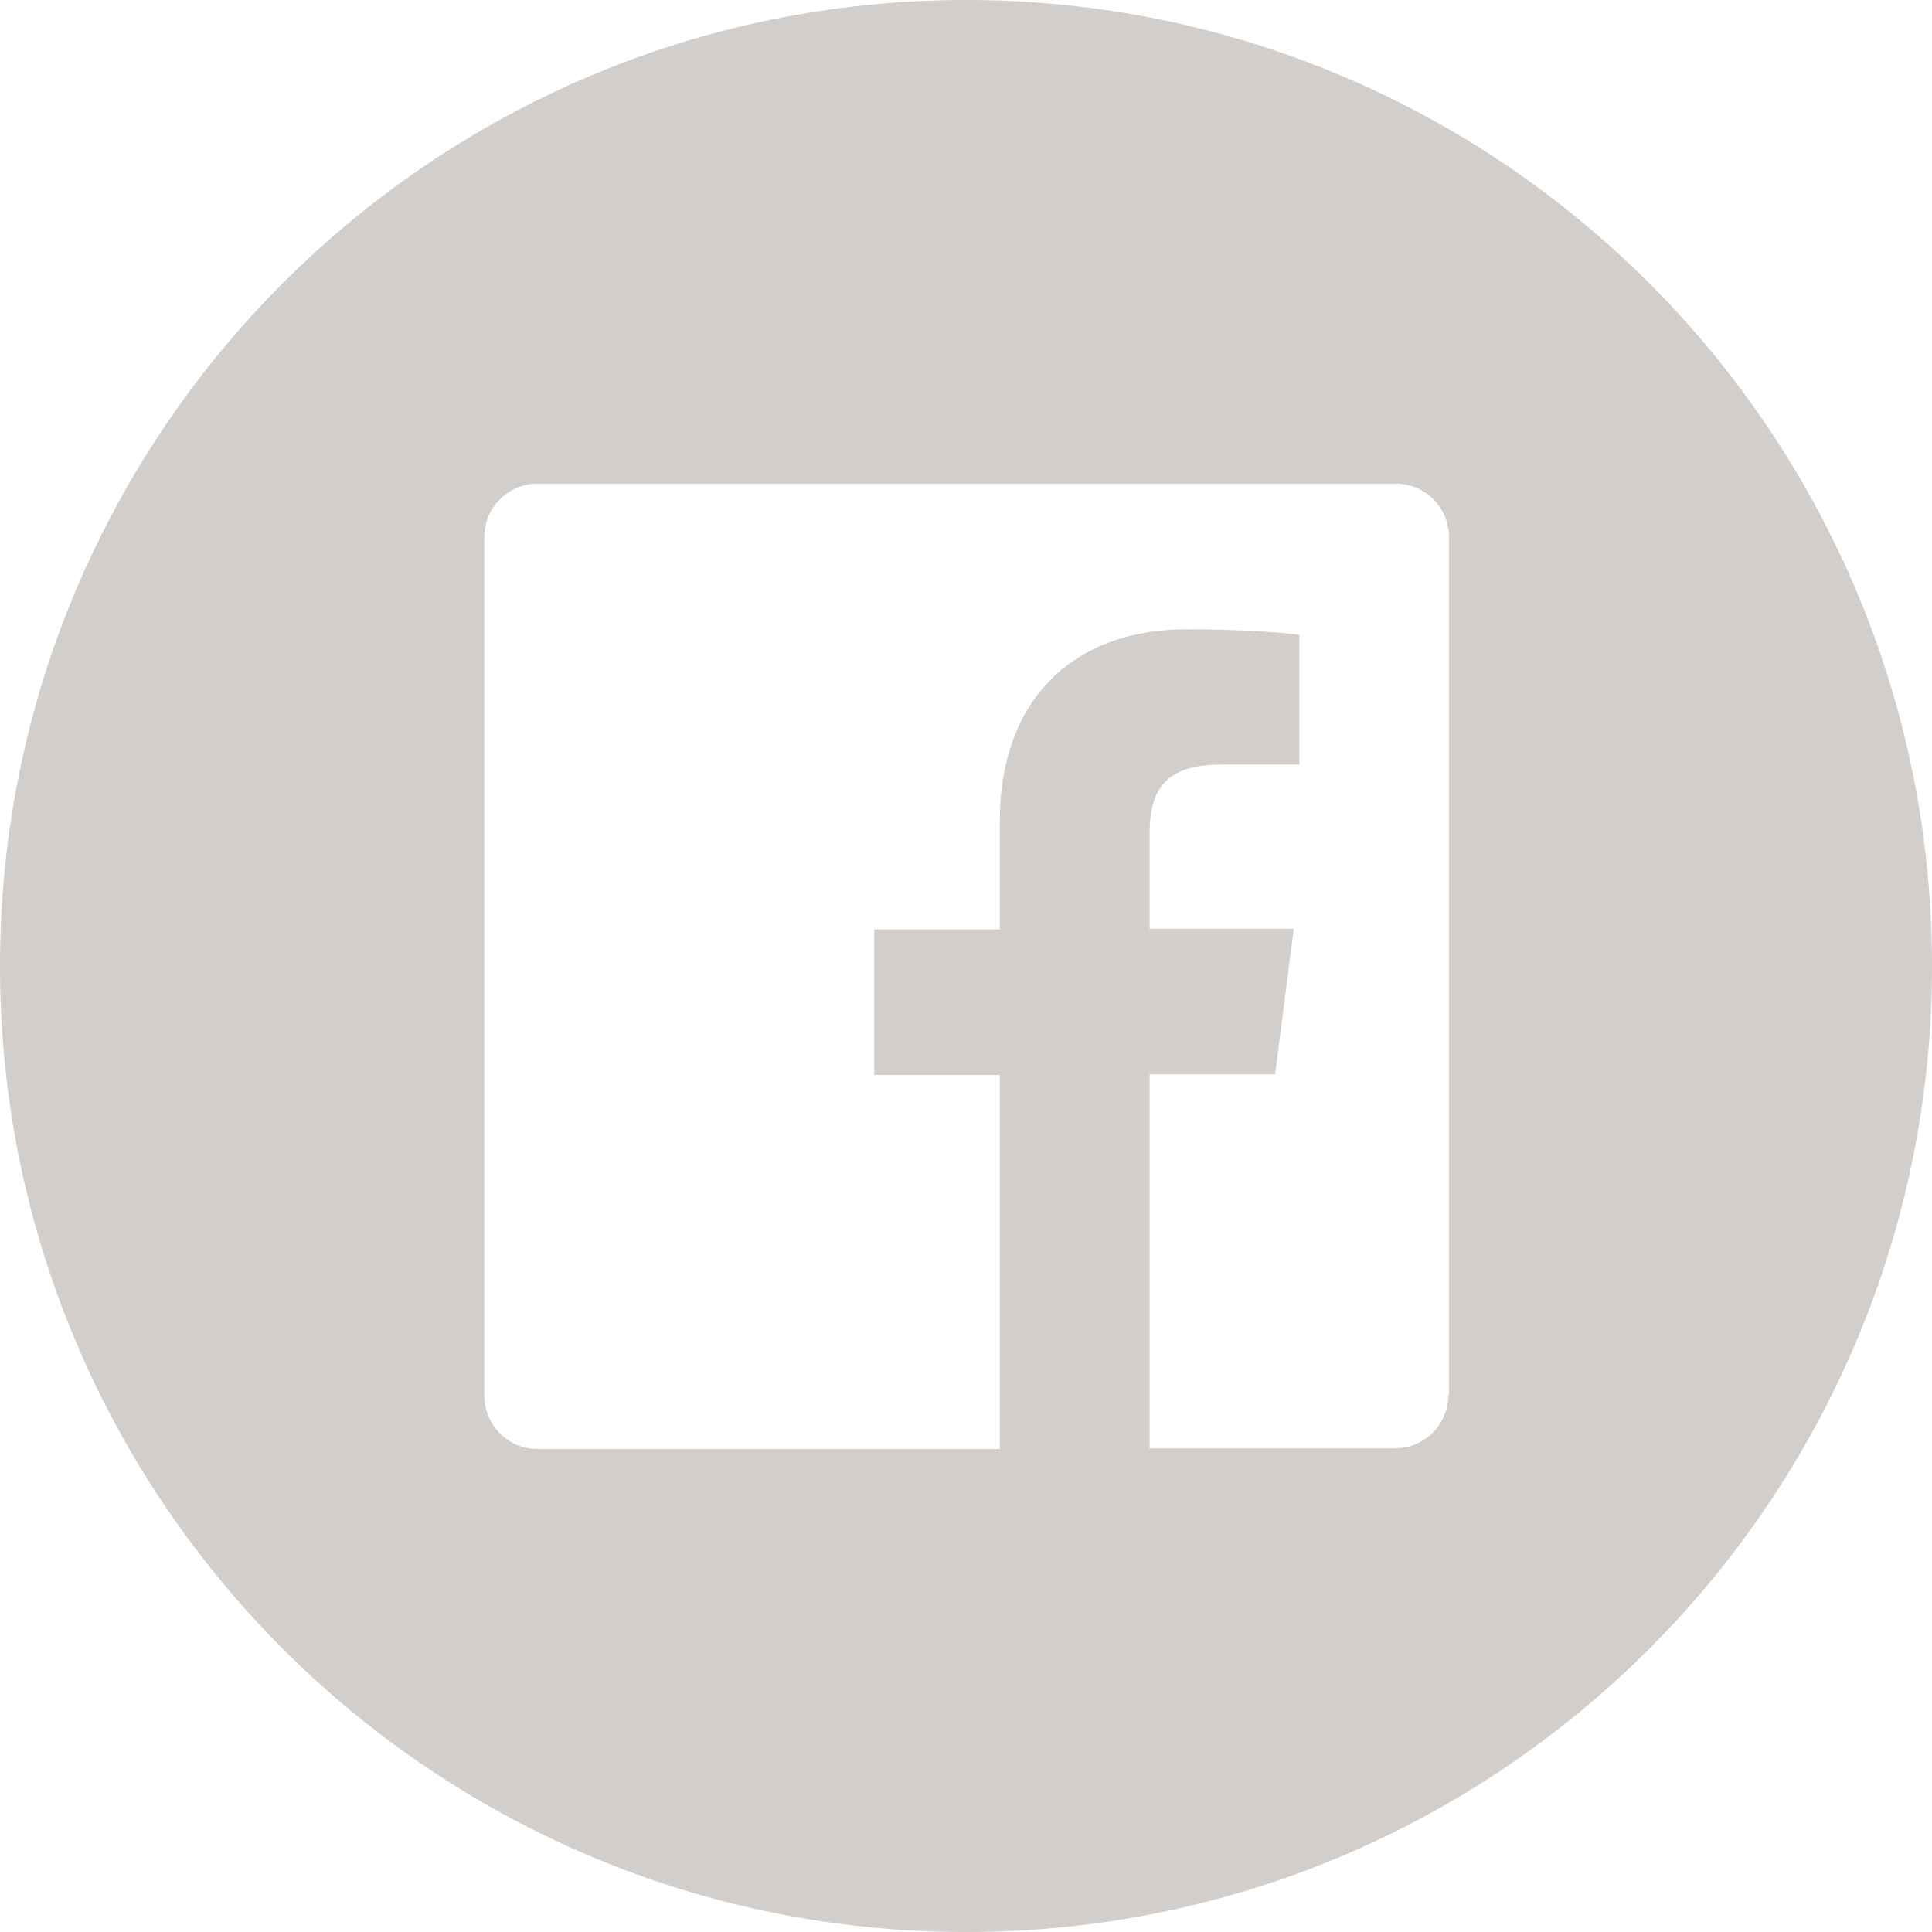
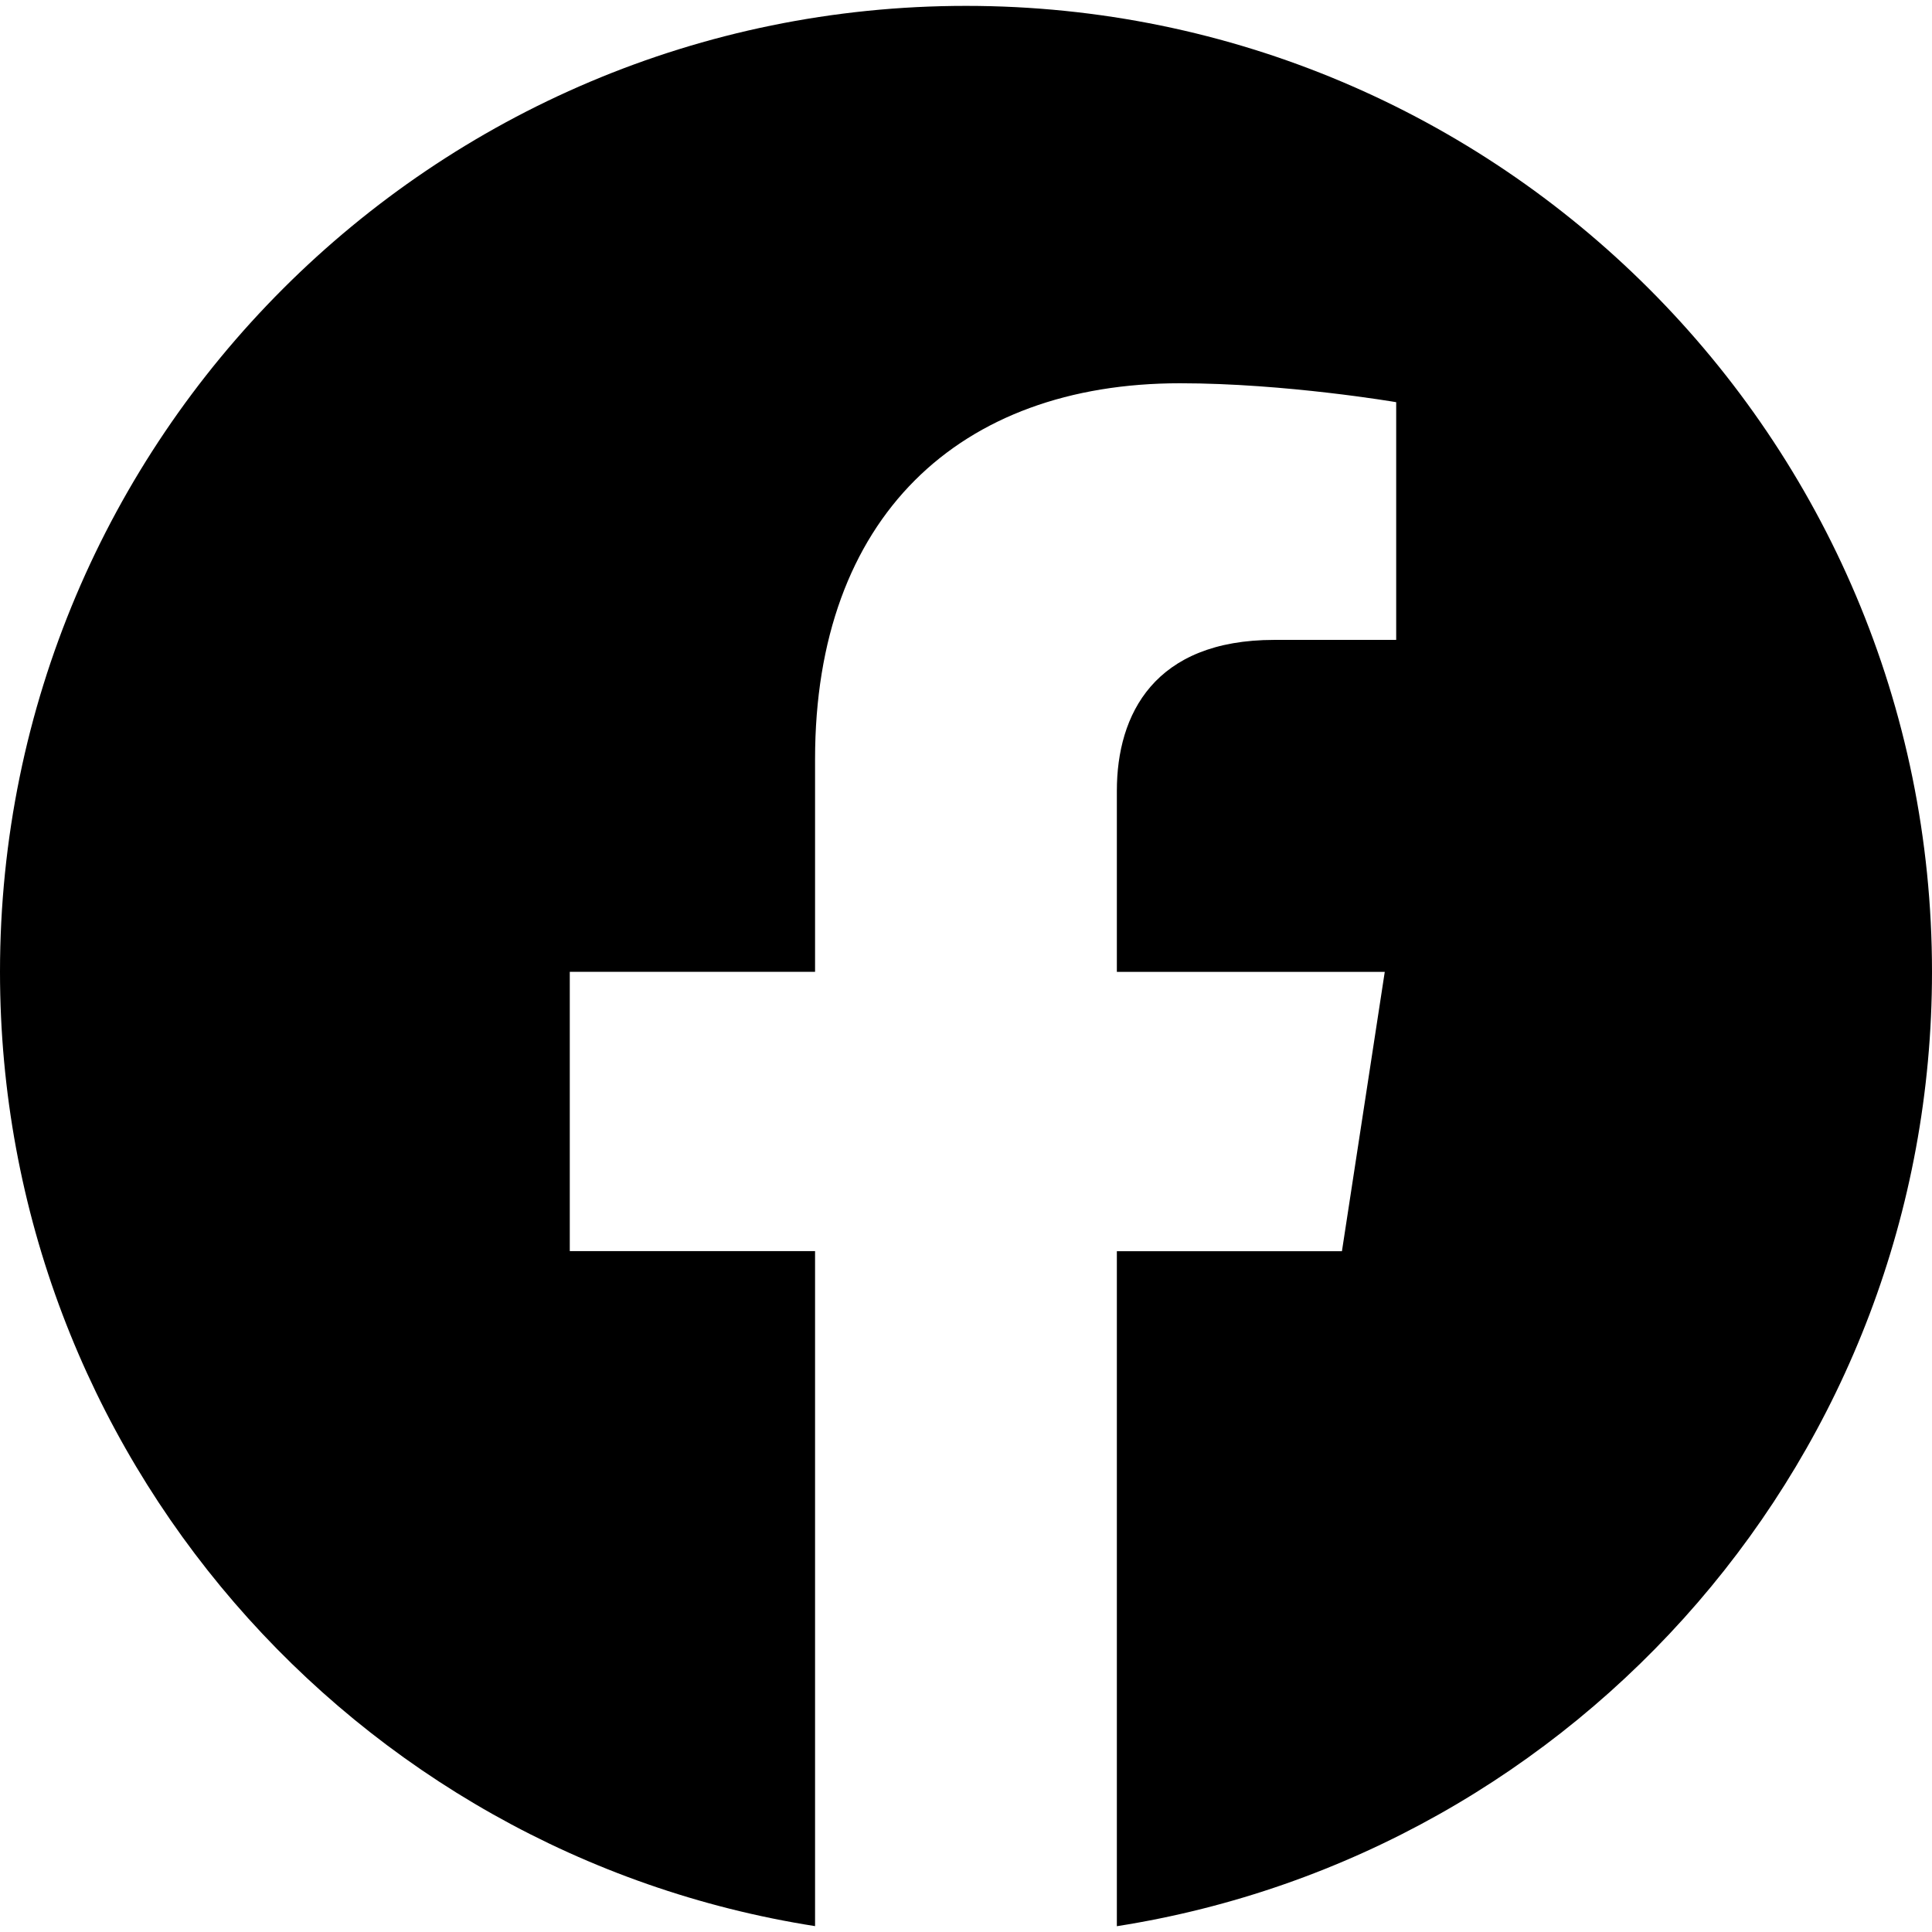
- <svg xmlns="http://www.w3.org/2000/svg" class="icon" x="0px" y="0px" viewBox="0 0 28 28" enable-background="new 0 0 28 28" xml:space="preserve" width="28">
-   <path id="Facebook" fill="#D1CECC" d="M14,0C6.27,0,0,6.27,0,14s6.27,14,14,14s14-6.27,14-14S21.73,0,14,0z M20.99,20.22   c0,0.43-0.35,0.77-0.77,0.77h-3.56v-5.42h1.82l0.27-2.11h-2.09v-1.35c0-0.61,0.17-1.03,1.05-1.03l1.12,0V9.2   c-0.19-0.03-0.86-0.08-1.63-0.08c-1.61,0-2.71,0.98-2.71,2.79v1.56h-1.82v2.11h1.82v5.42h-6.7c-0.43,0-0.77-0.35-0.77-0.77V7.78   c0-0.43,0.35-0.77,0.77-0.77h12.44c0.43,0,0.77,0.35,0.77,0.77V20.22z" />
+ <svg xmlns="http://www.w3.org/2000/svg" viewBox="0 0 24 24" width="24" height="24">
+   <path fill="currentColor" d="M24 12.073c0-6.627-5.373-12-12-12s-12 5.373-12 12c0 5.99 4.388 10.954 10.125 11.854v-8.385H7.078v-3.47h3.047V9.43c0-3.007 1.792-4.669 4.533-4.669 1.312 0 2.686.235 2.686.235v2.953H15.83c-1.491 0-1.956.925-1.956 1.874v2.25h3.328l-.532 3.47h-2.796v8.385C19.612 23.027 24 18.062 24 12.073z" />
</svg>
